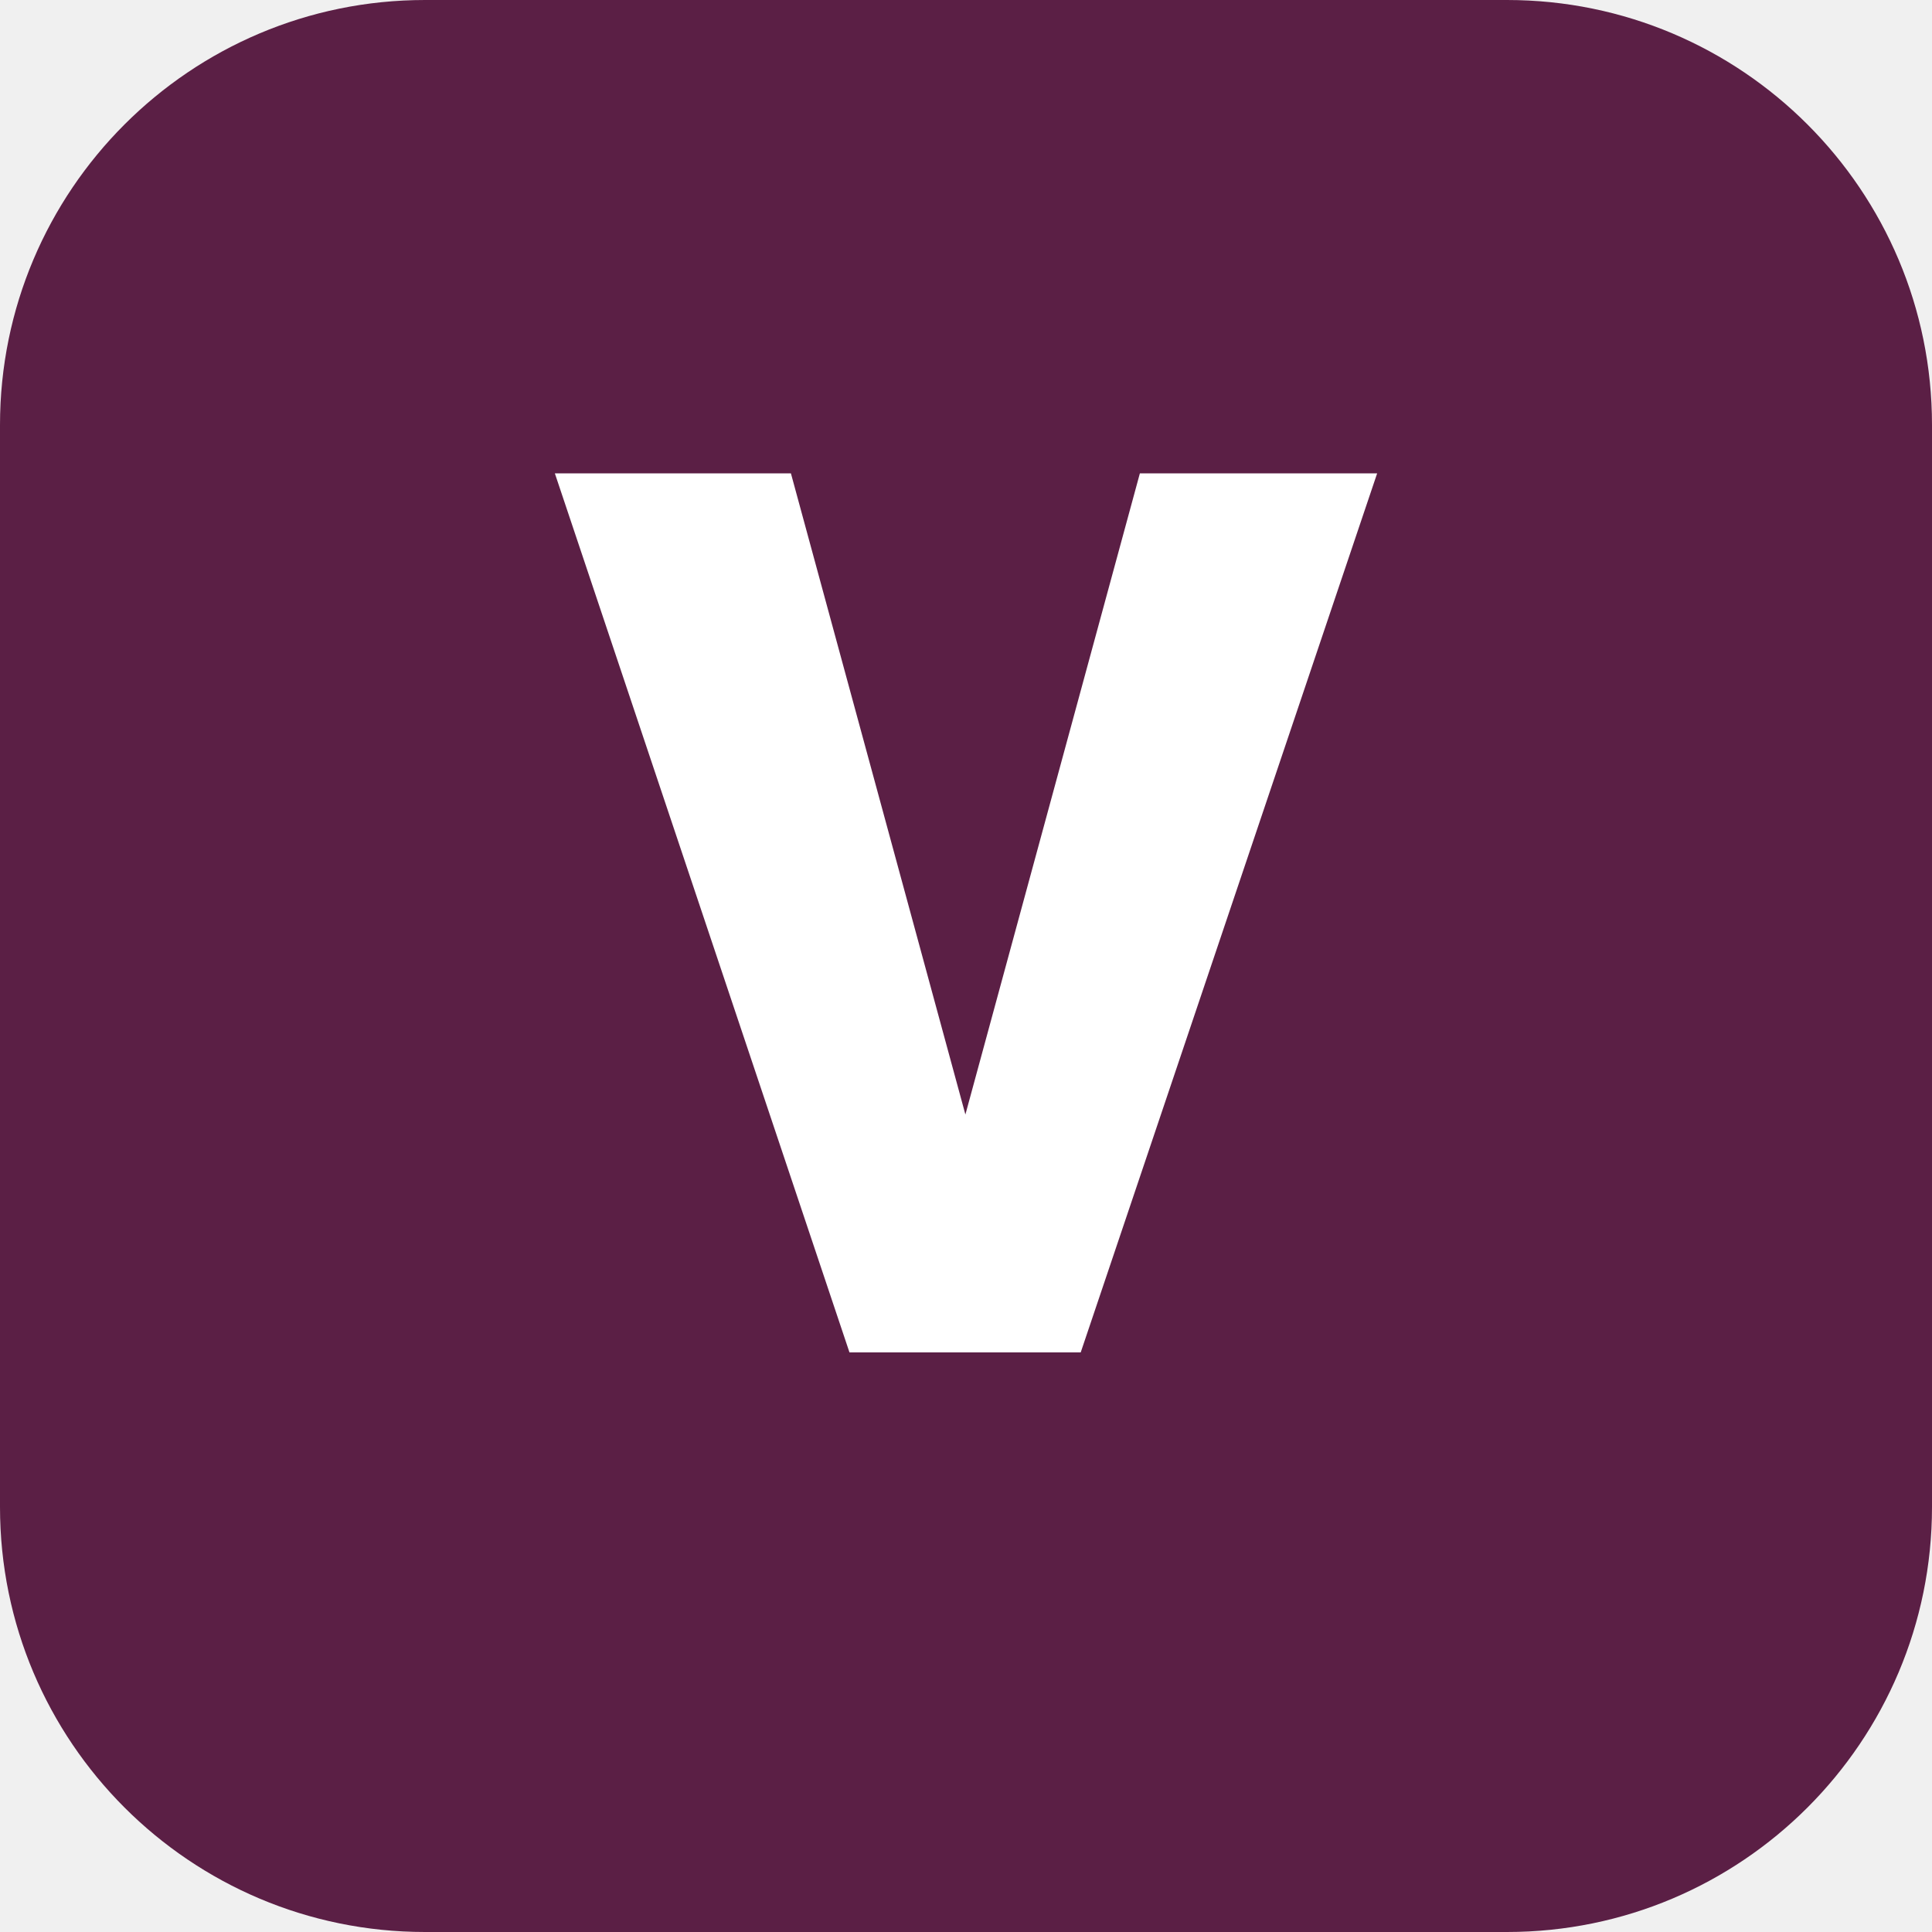
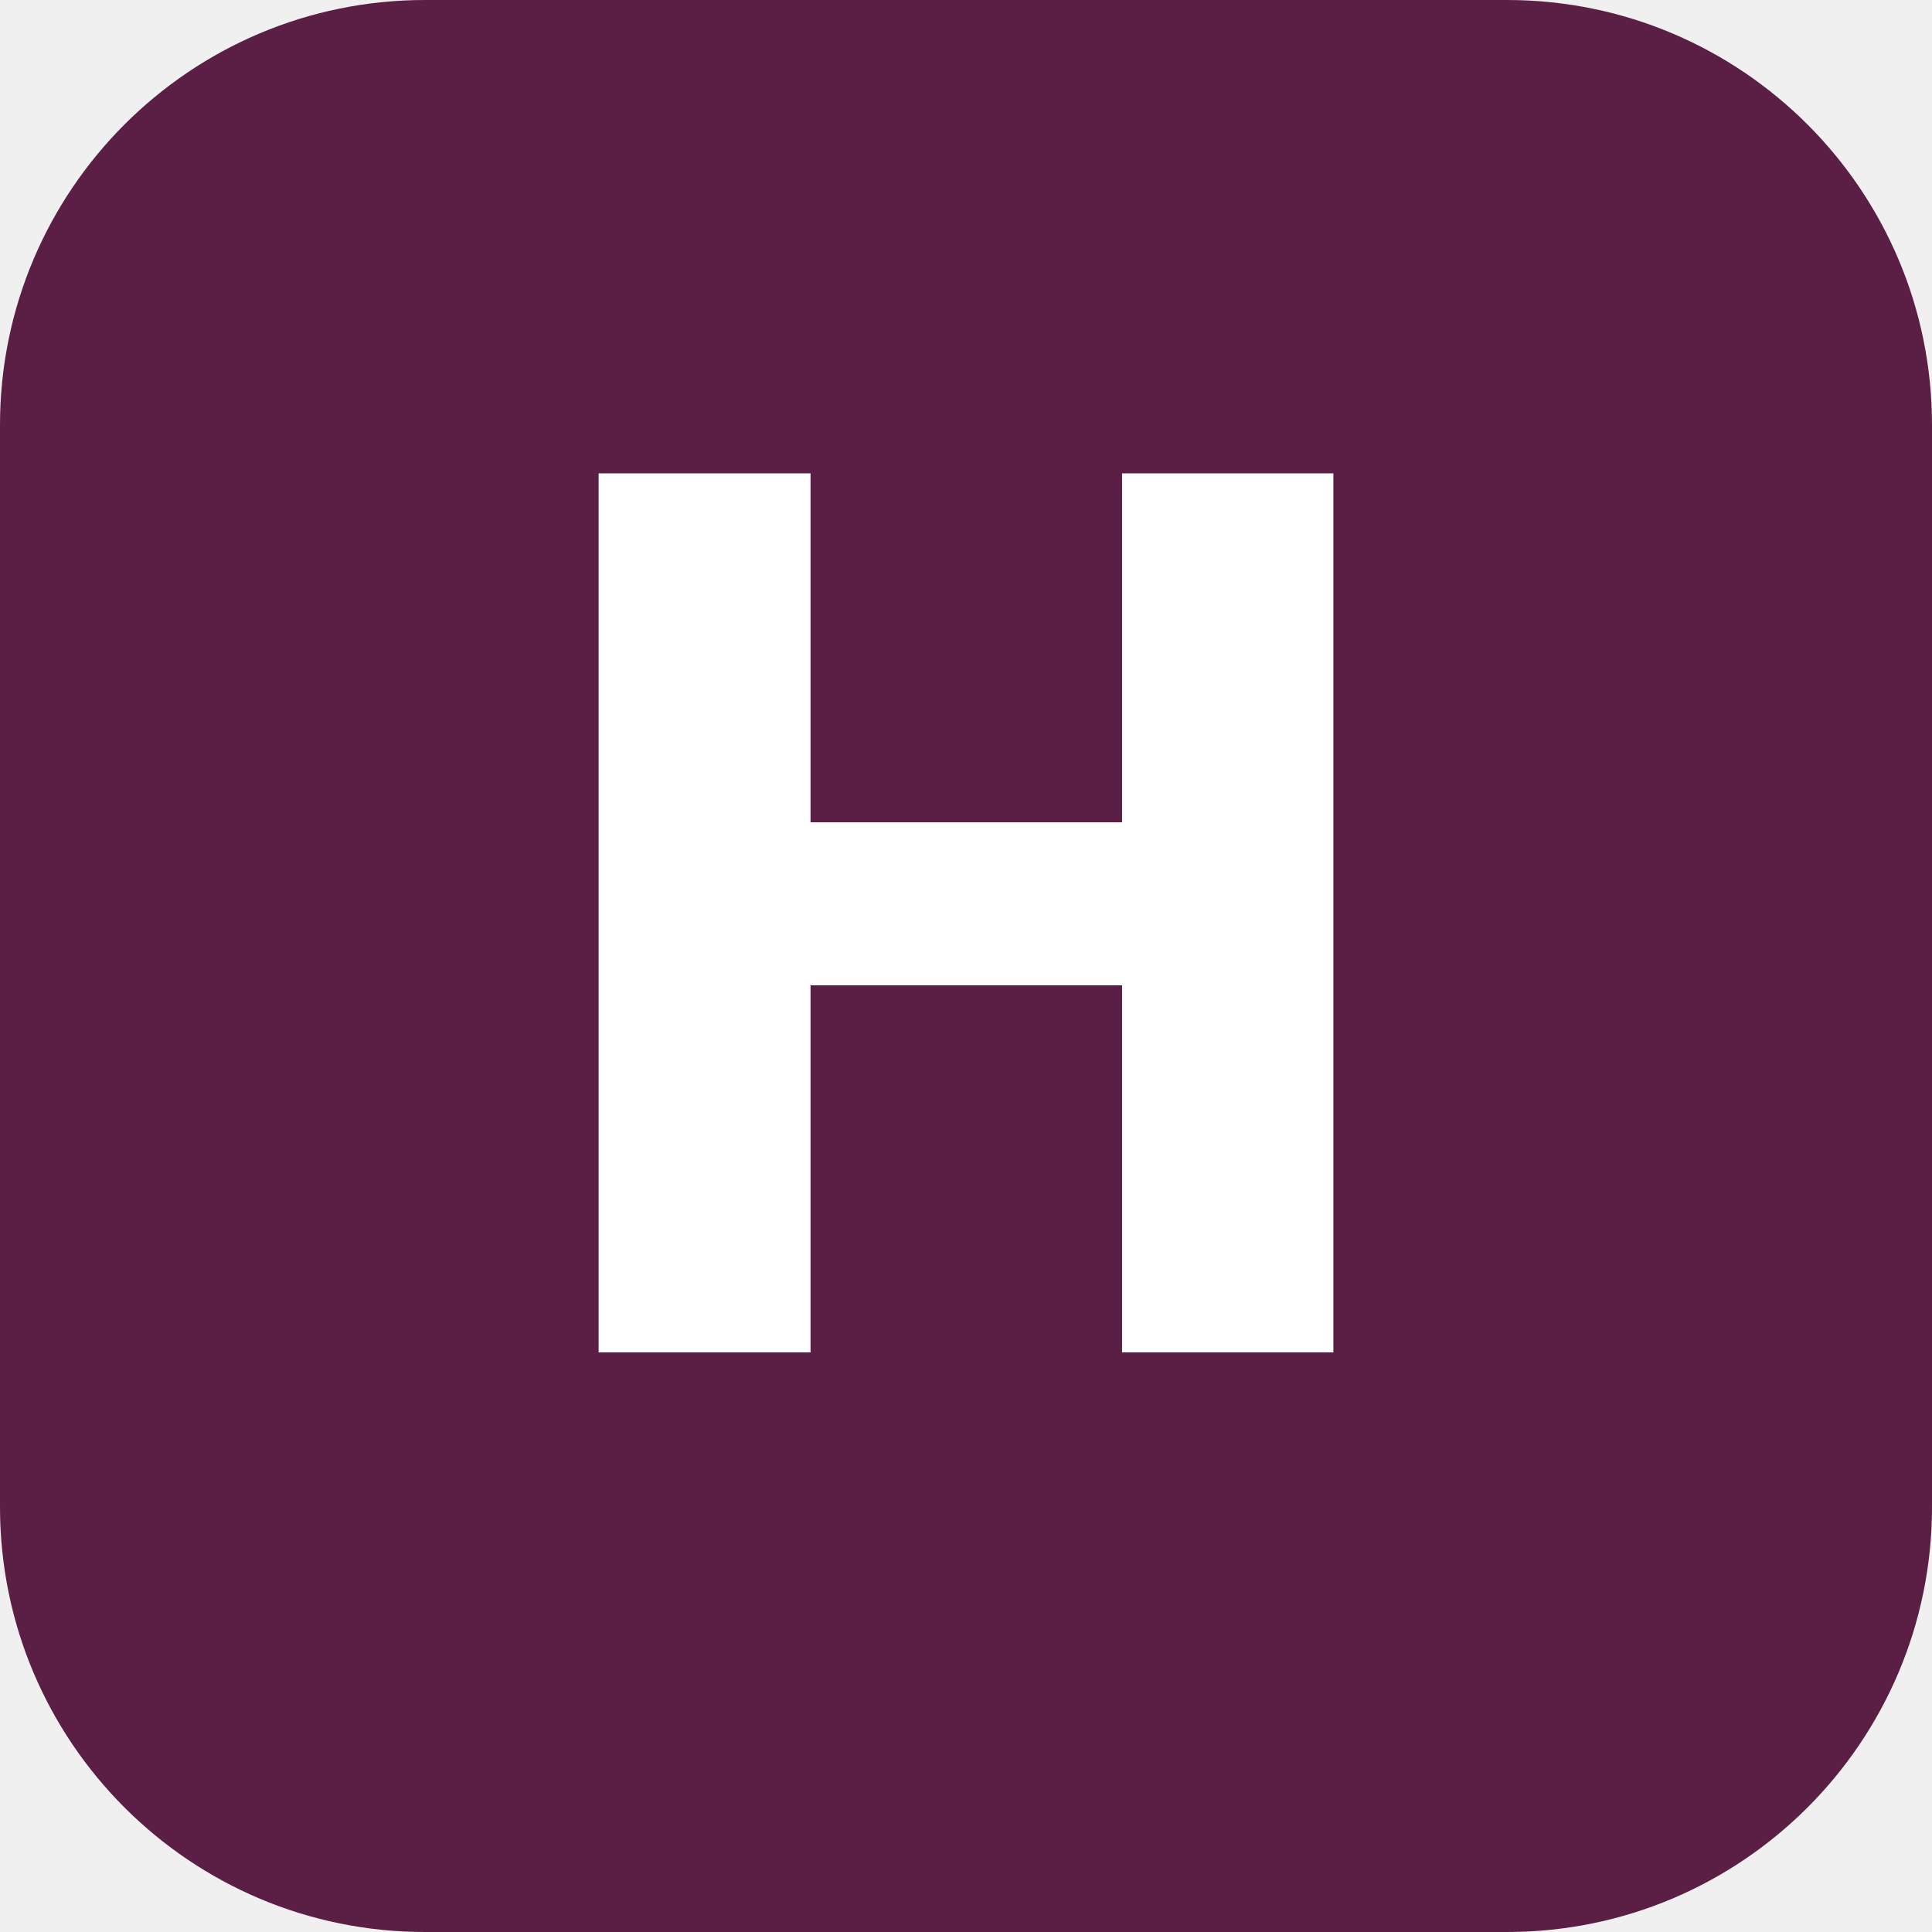
<svg xmlns="http://www.w3.org/2000/svg" viewBox="0 0 100 100">
  <rect width="100" height="100" rx="22" fill="#5b1f45" />
  <text x="50" y="70" font-family="-apple-system, BlinkMacSystemFont, 'Segoe UI', Roboto, Helvetica, Arial, sans-serif" font-weight="800" font-size="64" fill="#ffffff" text-anchor="middle">
-     V
+     H
  </text>
</svg>
